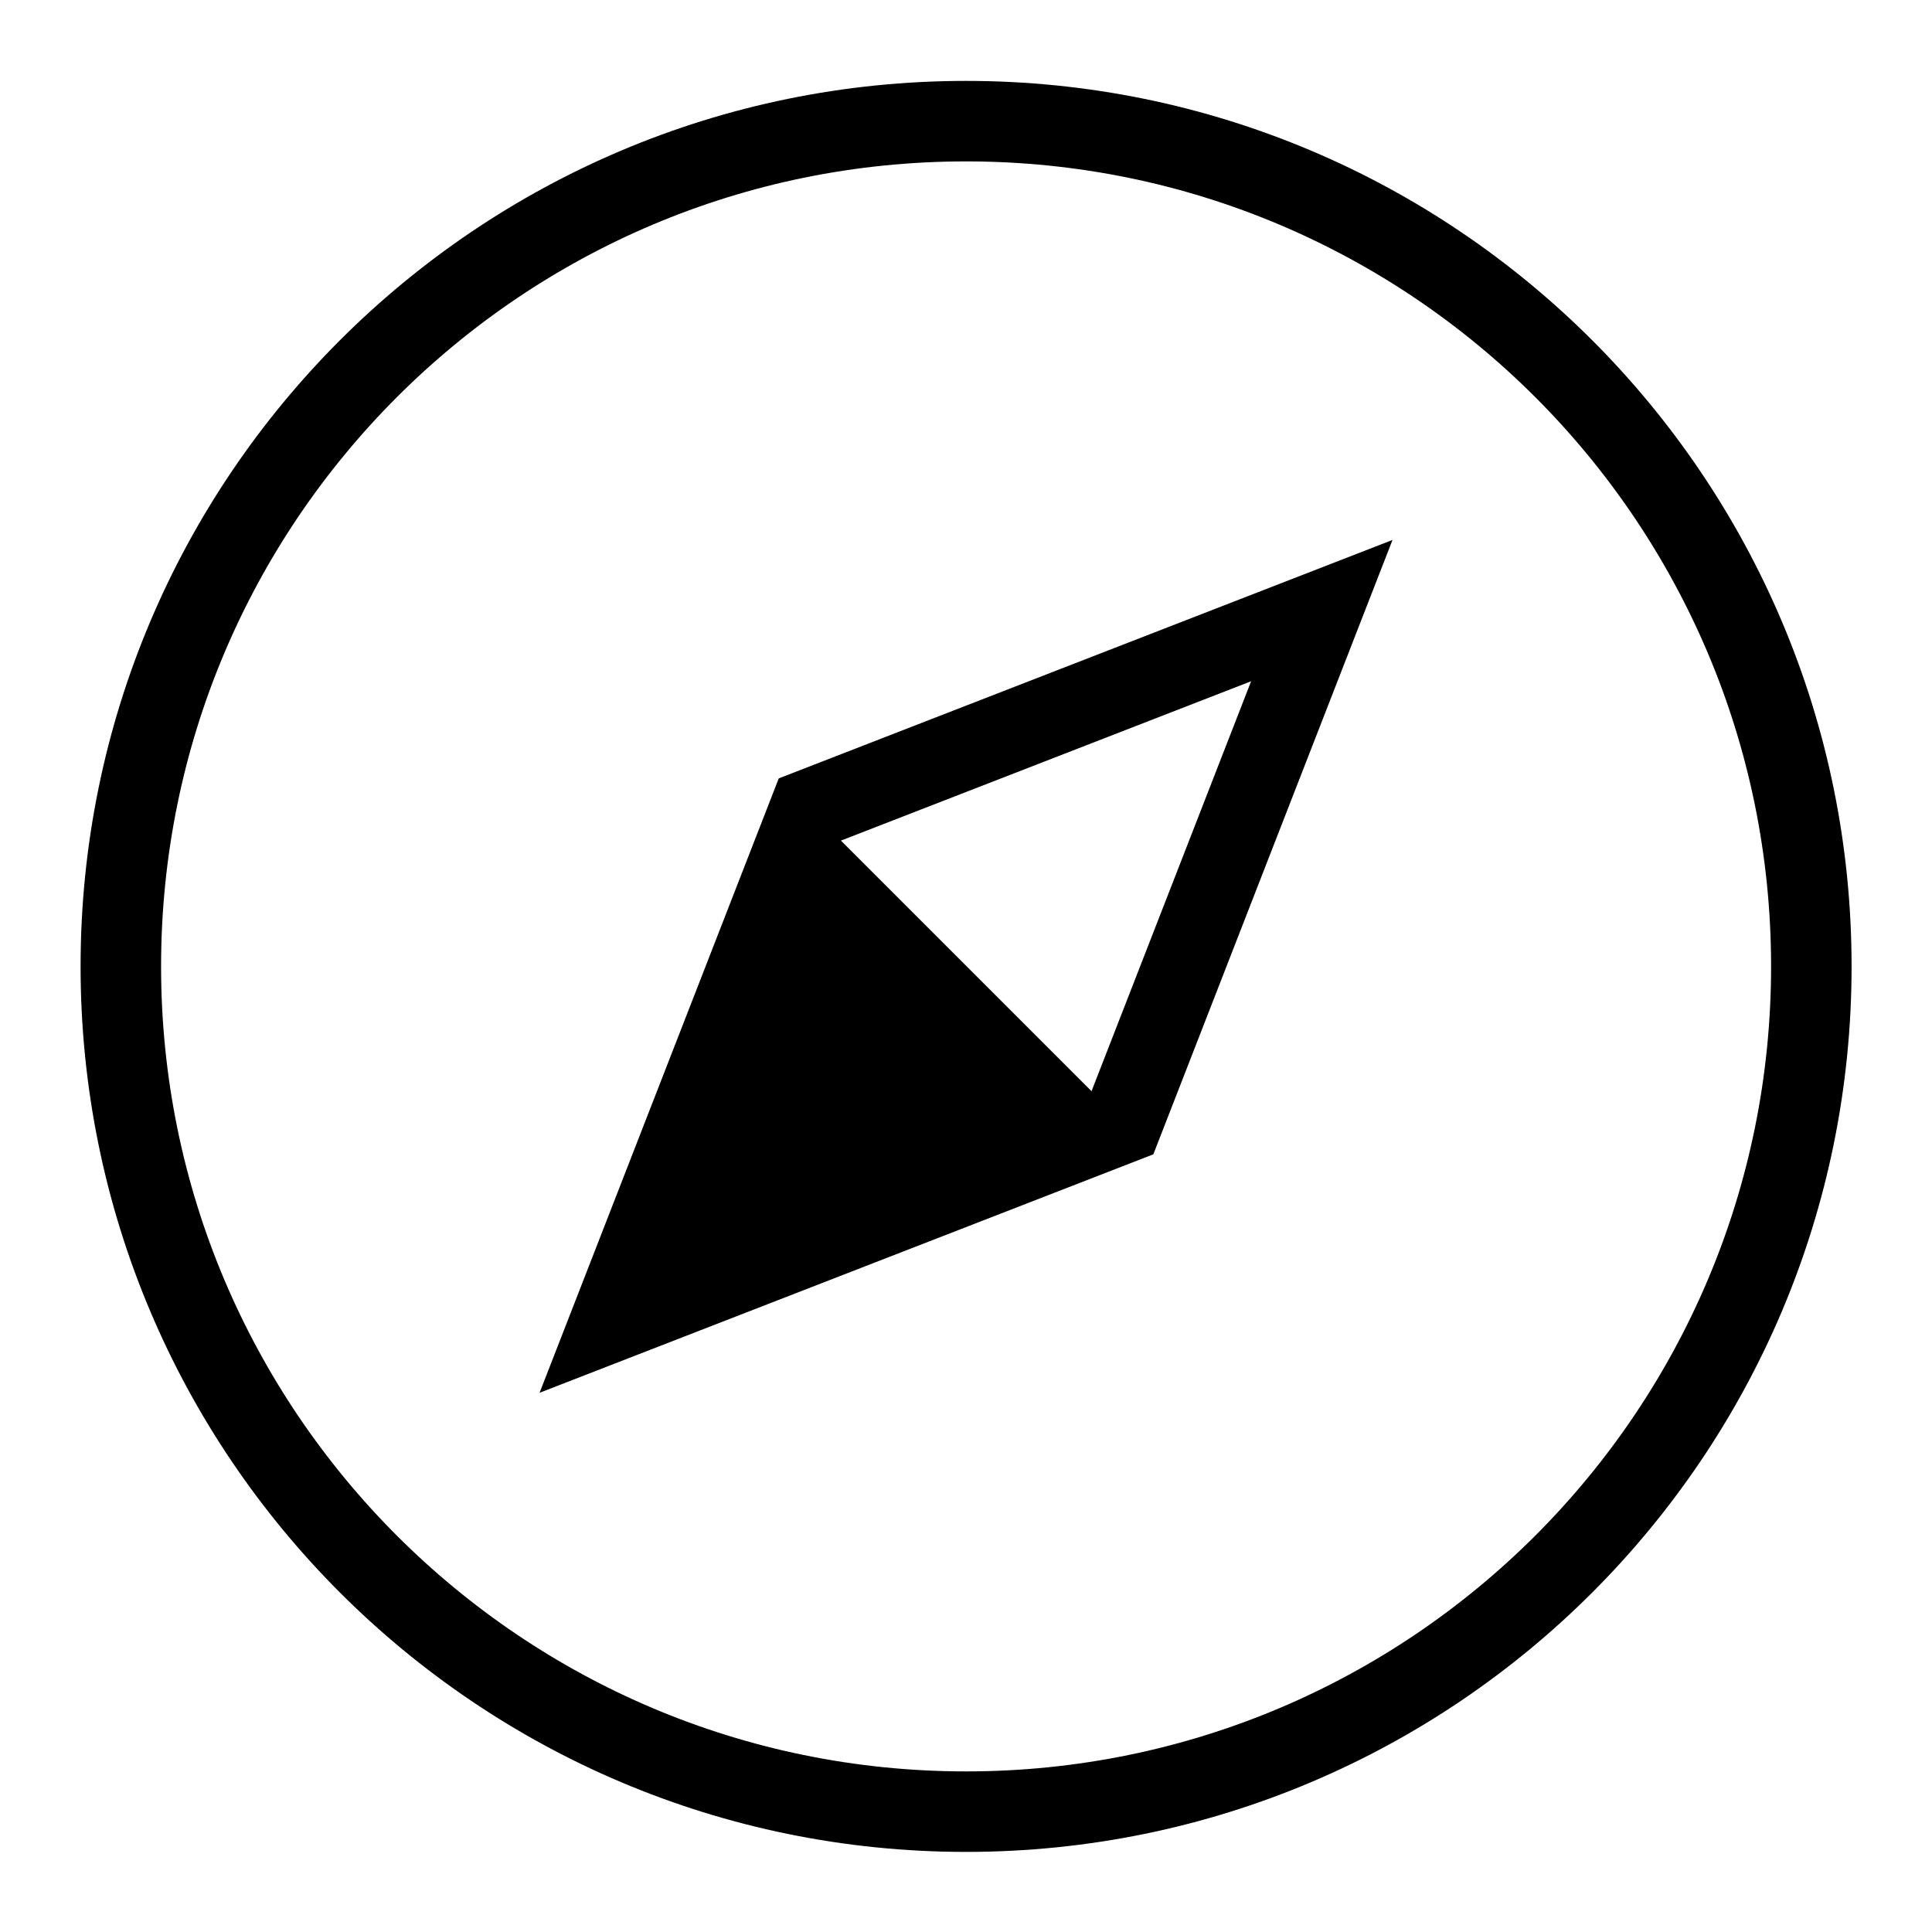
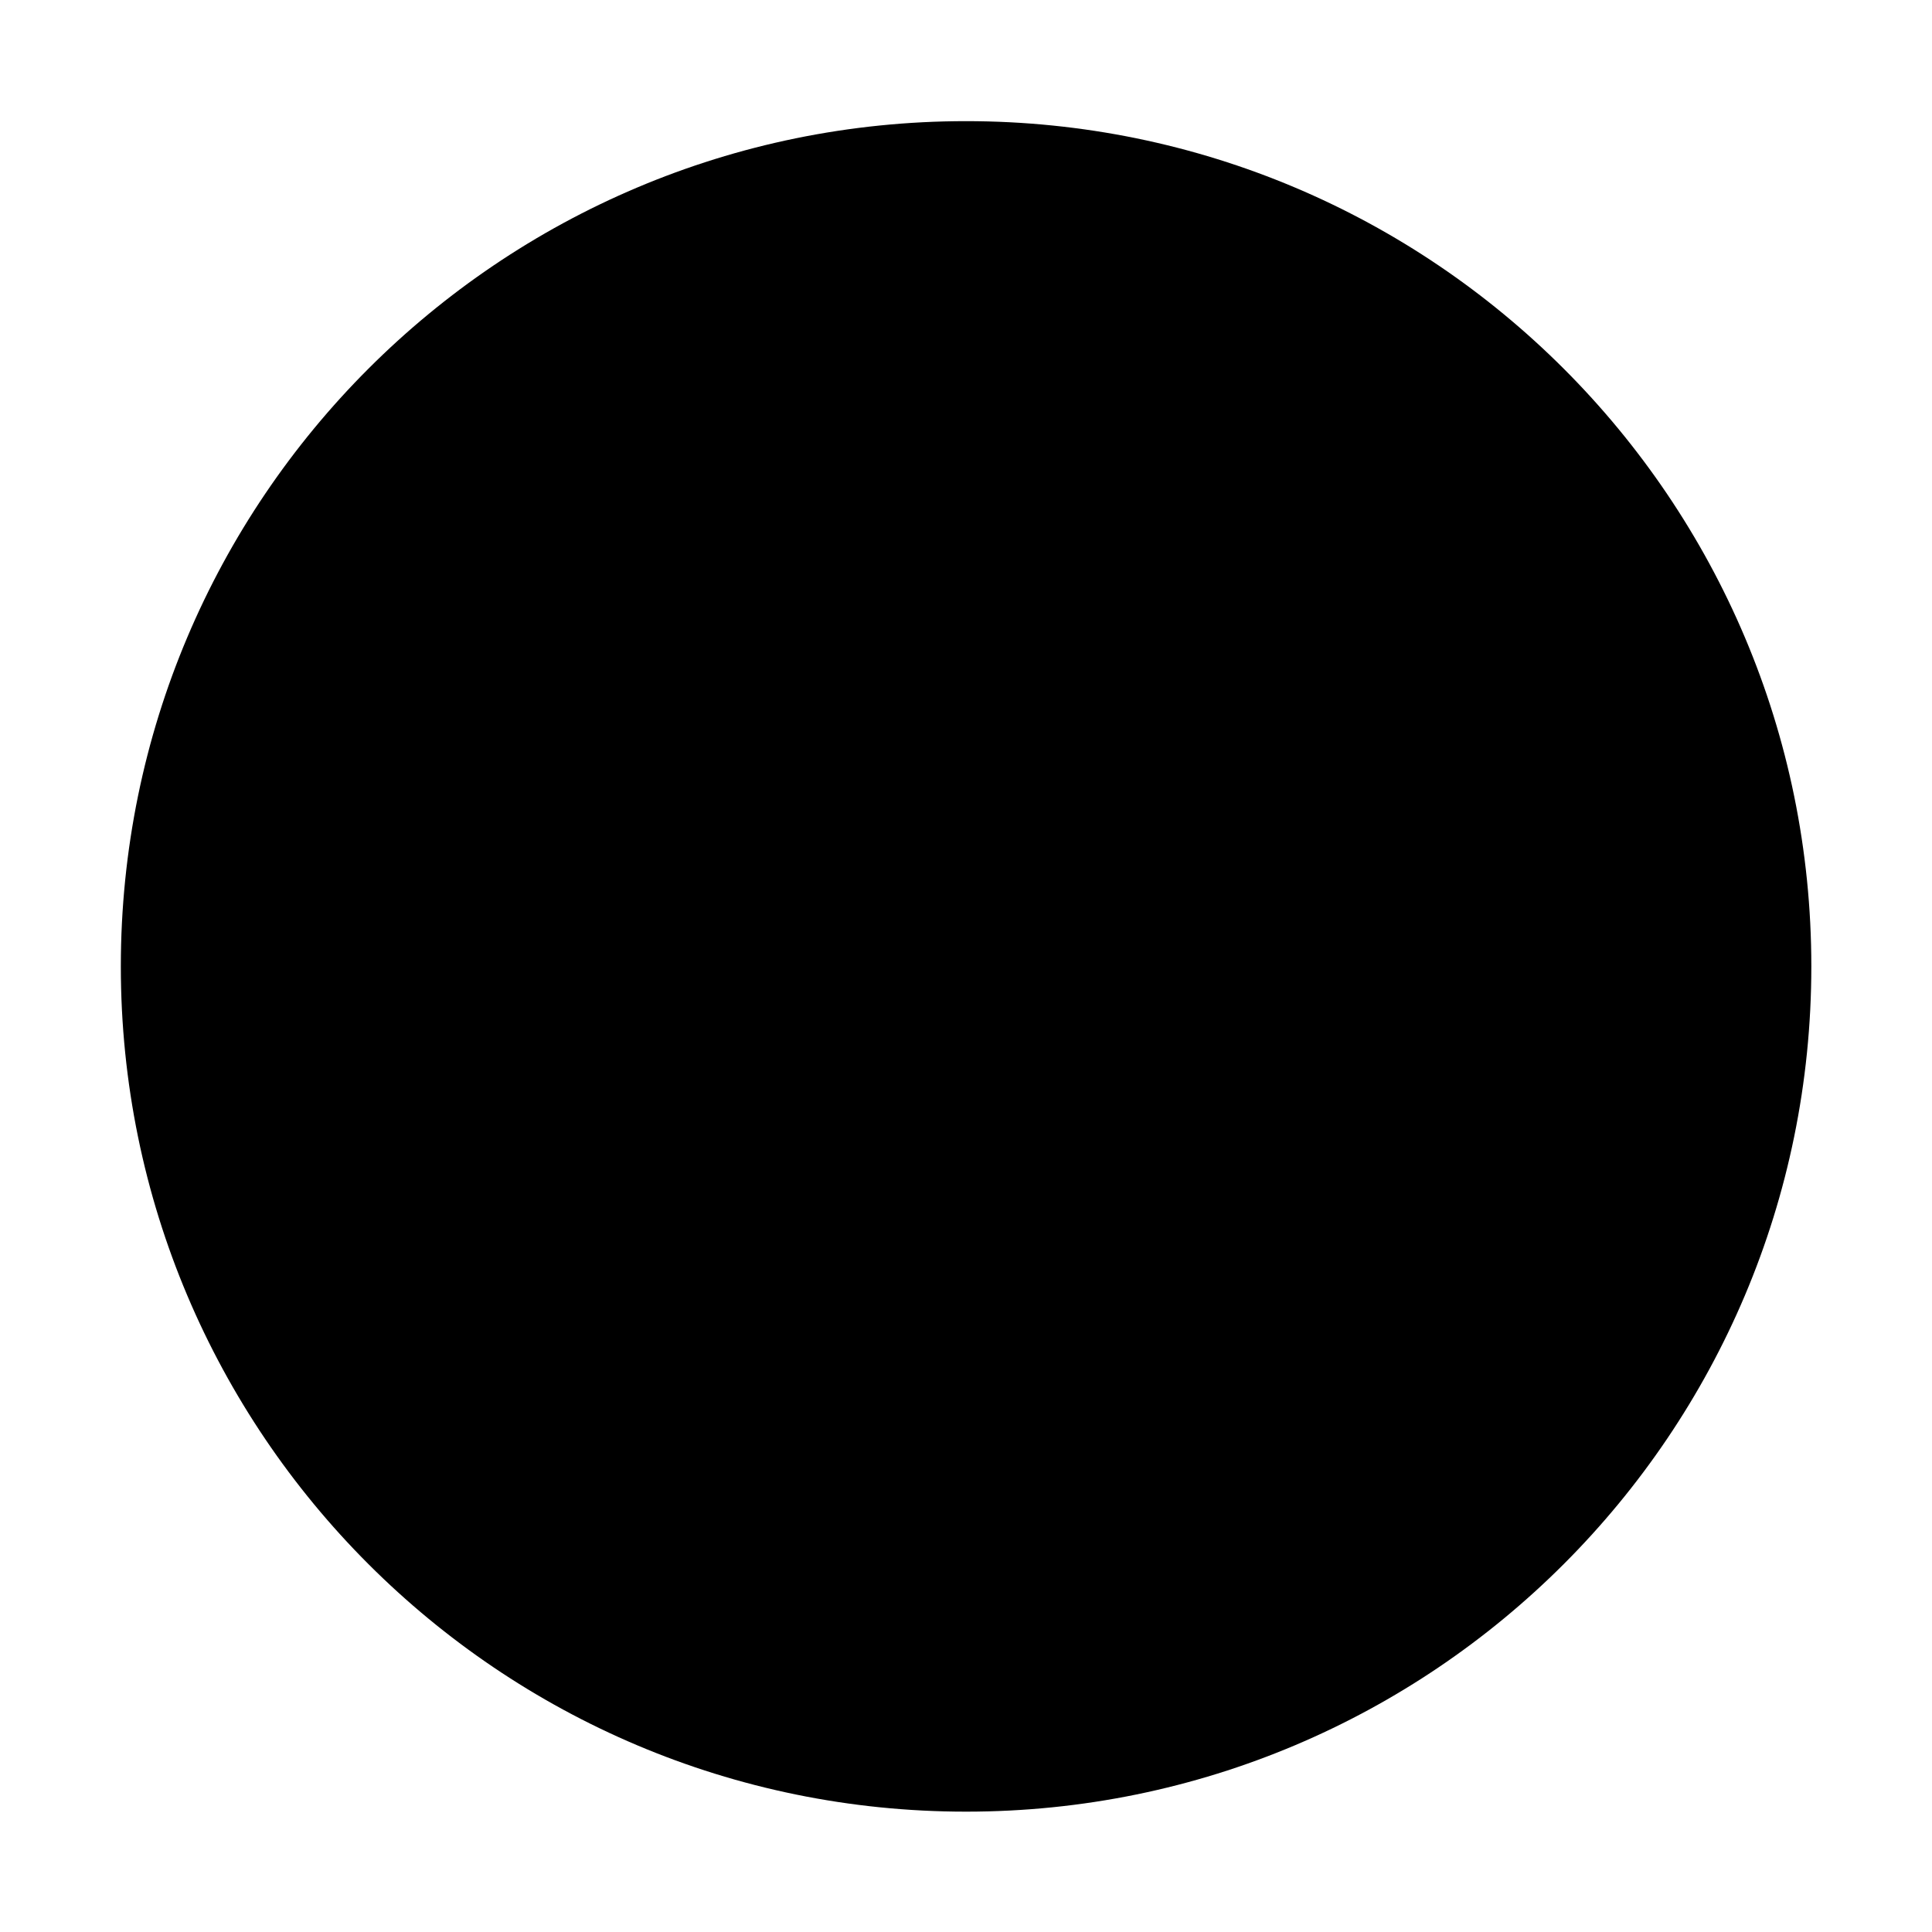
- <svg aria-label="Explore" className="x1lliihq x1n2onr6 x5n08af" fill="currentColor" height="24" role="img" viewBox="0 0 24 24" width="24">
-   <polygon fill="none" points="13.941 13.953 7.581 16.424 10.06 10.056 16.42 7.585 13.941 13.953" stroke="currentColor" strokeLinecap="round" strokeLinejoin="round" strokeWidth="2" />
-   <polygon fillRule="evenodd" points="10.06 10.056 13.949 13.945 7.581 16.424 10.06 10.056" />
-   <circle cx="12.001" cy="12.005" fill="none" r="10.5" stroke="currentColor" strokeLinecap="round" strokeLinejoin="round" strokeWidth="2" />
+ <svg aria-label="Explore" className="explore-container-icon" height="24" role="img" viewBox="0 0 24 24" width="24">
+   <polygon className="polygon-1" class="polygon-1" points="13.941 13.953 7.581 16.424 10.06 10.056 16.42 7.585 13.941 13.953" strokeLinecap="round" strokeLinejoin="round" />
+   <polygon className="polygon-2" class="polygon-2" fillRule="evenodd" points="10.06 10.056 13.949 13.945 7.581 16.424 10.06 10.056" />
+   <circle className="circle-1" cx="12.001" cy="12.005" r="10.5" strokeLinecap="round" strokeLinejoin="round" strokeWidth="2" />
</svg>
